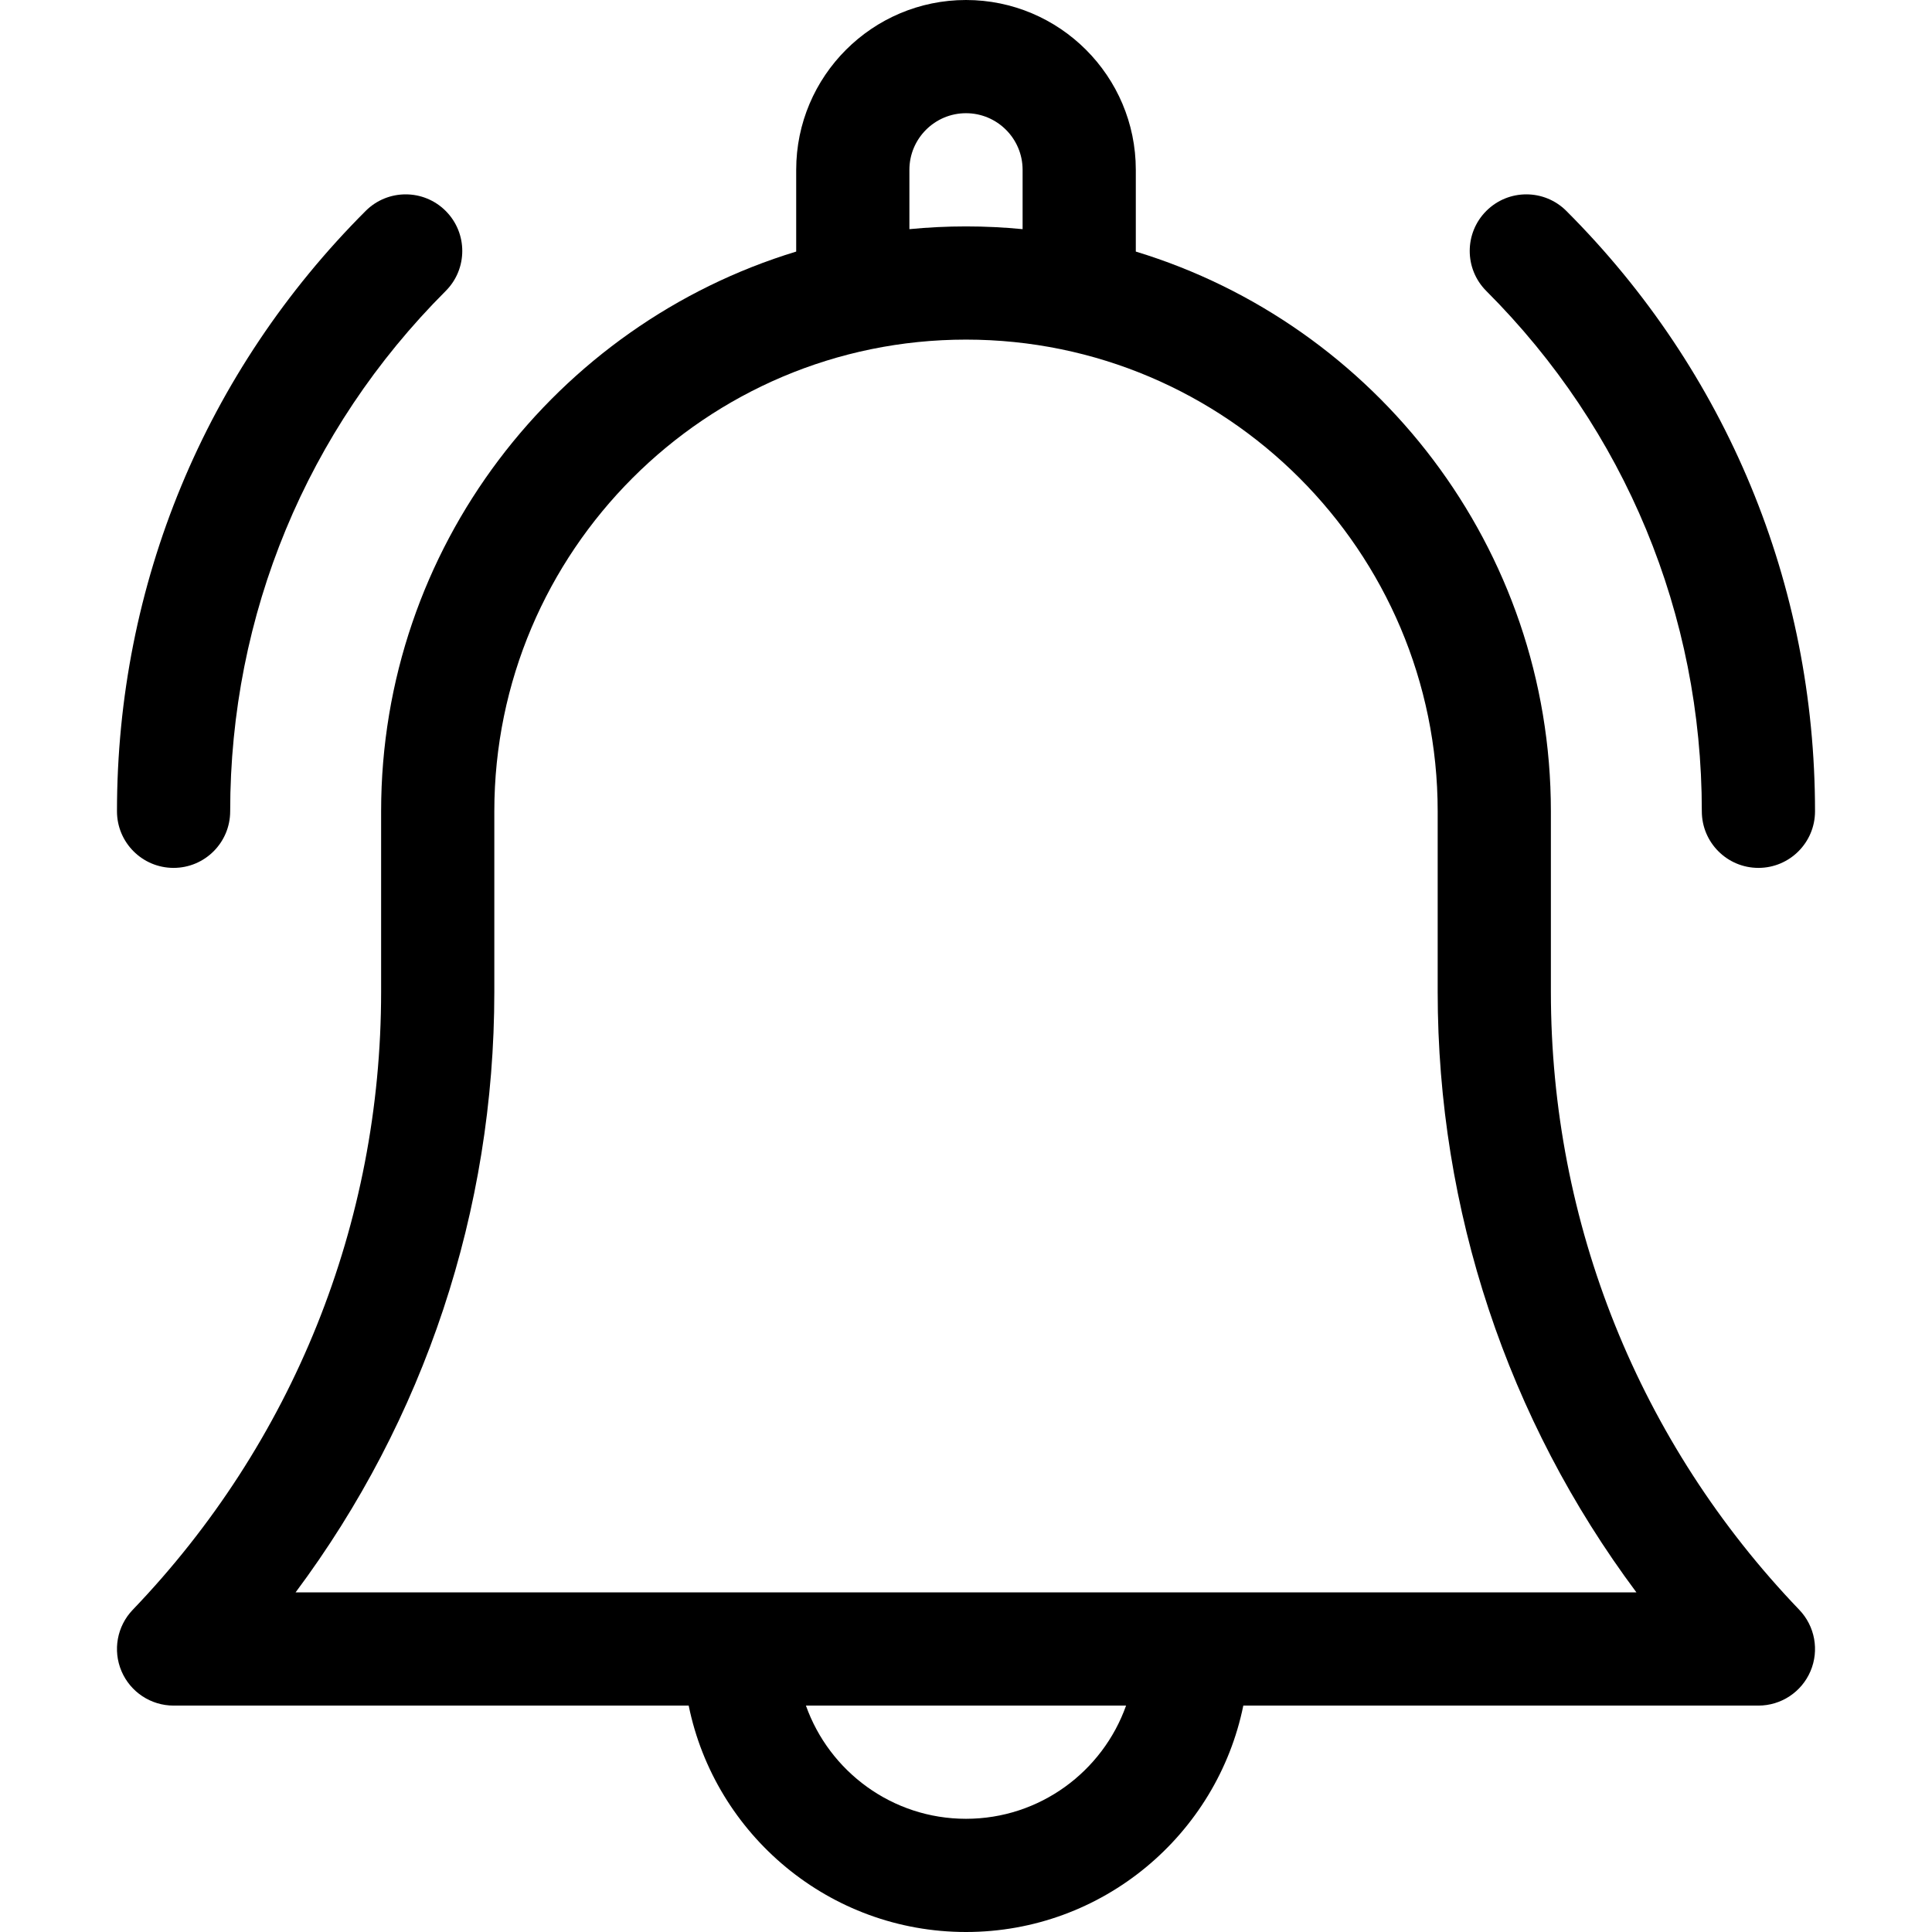
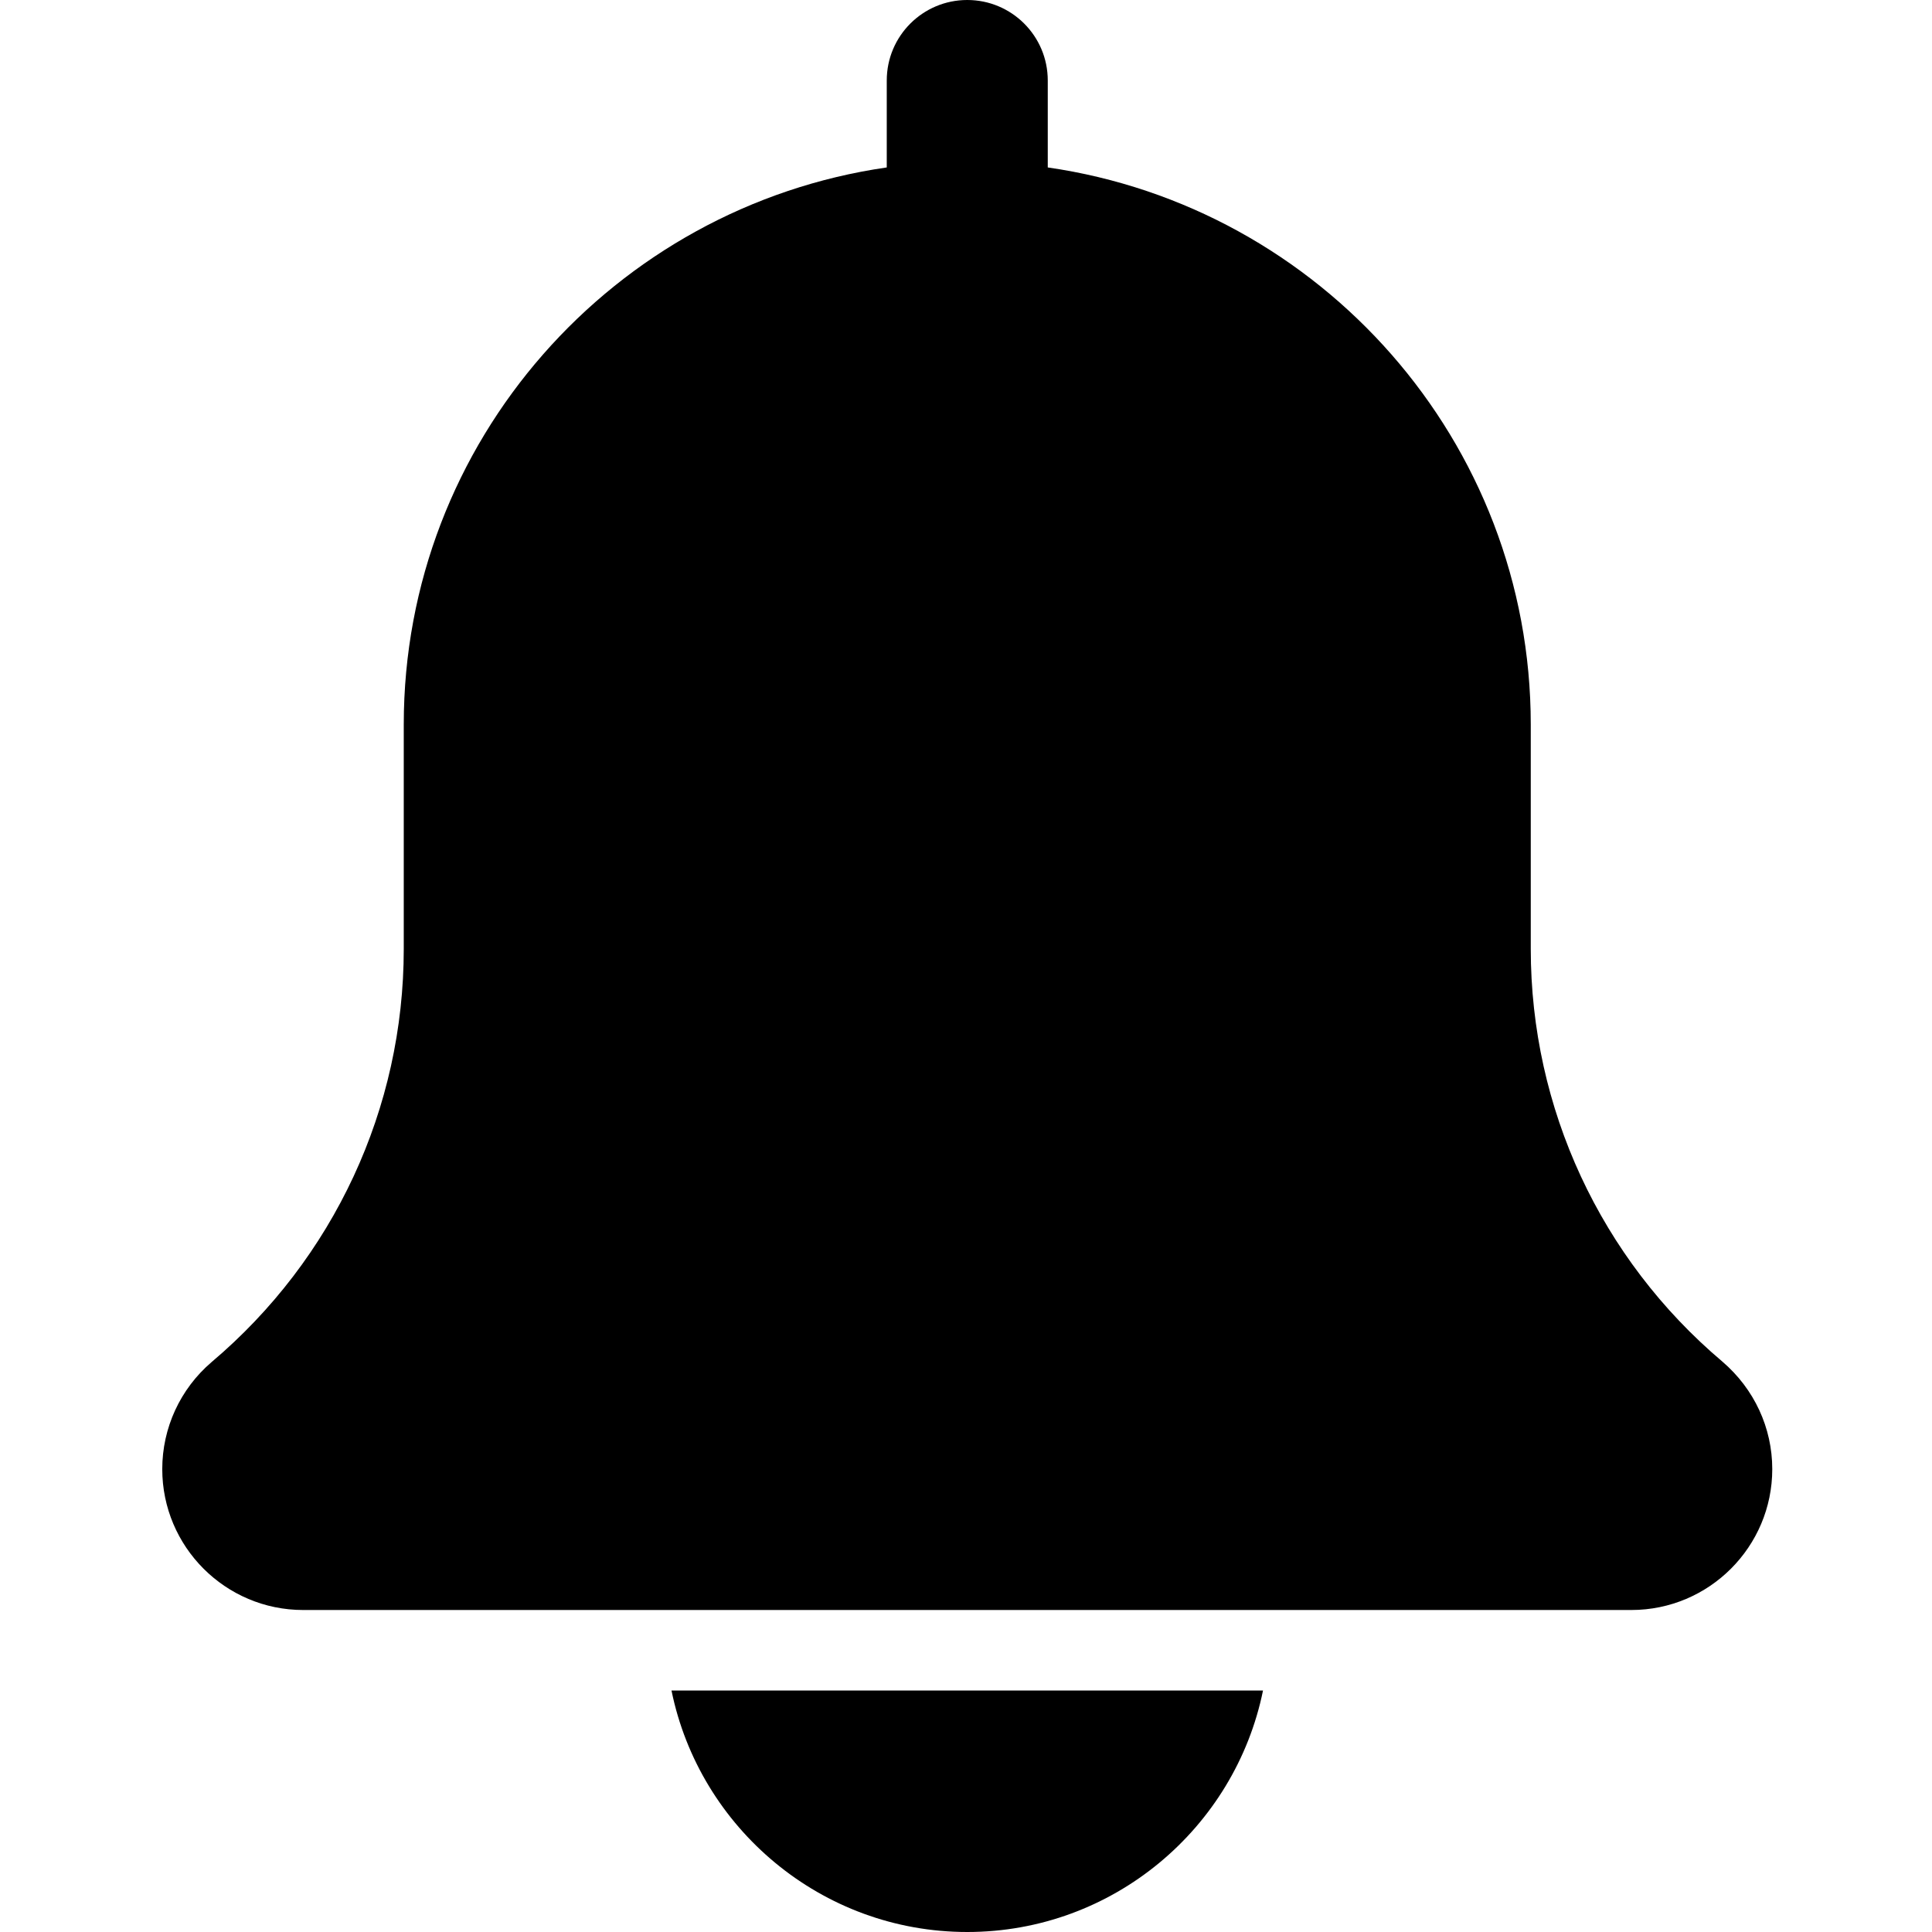
- <svg xmlns="http://www.w3.org/2000/svg" id="Capa_1" enable-background="new 0 0 512 512" height="512" viewBox="0 0 512 512" width="512">
-   <g>
-     <path d="m411 262.862v-47.862c0-69.822-46.411-129.001-110-148.33v-21.67c0-24.813-20.187-45-45-45s-45 20.187-45 45v21.67c-63.59 19.329-110 78.507-110 148.33v47.862c0 61.332-23.378 119.488-65.827 163.756-4.16 4.338-5.329 10.739-2.971 16.267s7.788 9.115 13.798 9.115h136.509c6.968 34.192 37.272 60 73.491 60 36.22 0 66.522-25.808 73.491-60h136.509c6.01 0 11.439-3.587 13.797-9.115s1.189-11.929-2.97-16.267c-42.449-44.268-65.827-102.425-65.827-163.756zm-170-217.862c0-8.271 6.729-15 15-15s15 6.729 15 15v15.728c-4.937-.476-9.94-.728-15-.728s-10.063.252-15 .728zm15 437c-19.555 0-36.228-12.541-42.42-30h84.84c-6.192 17.459-22.865 30-42.42 30zm-177.67-60c34.161-45.792 52.67-101.208 52.67-159.138v-47.862c0-68.925 56.075-125 125-125s125 56.075 125 125v47.862c0 57.93 18.509 113.346 52.671 159.138z" />
-     <path d="m451 215c0 8.284 6.716 15 15 15s15-6.716 15-15c0-60.1-23.404-116.603-65.901-159.1-5.857-5.857-15.355-5.858-21.213 0s-5.858 15.355 0 21.213c36.831 36.831 57.114 85.8 57.114 137.887z" />
-     <path d="m46 230c8.284 0 15-6.716 15-15 0-52.086 20.284-101.055 57.114-137.886 5.858-5.858 5.858-15.355 0-21.213-5.857-5.858-15.355-5.858-21.213 0-42.497 42.497-65.901 98.999-65.901 159.099 0 8.284 6.716 15 15 15z" />
-   </g>
+ <svg xmlns="http://www.w3.org/2000/svg" height="512pt" viewBox="-43 0 512 512" width="512pt">
+   <path d="m413.418 360.812c-32.254-27.266-50.75-67.117-50.75-109.336v-59.477c0-75.07-55.766-137.215-128-147.625v-23.043c0-11.797-9.559-21.332-21.336-21.332-11.773 0-21.332 9.535-21.332 21.332v23.043c-72.258 10.41-128 72.555-128 147.625v59.477c0 42.219-18.496 82.07-50.945 109.504-8.297 7.105-13.055 17.43-13.055 28.352 0 20.59 16.746 37.336 37.332 37.336h352c20.59 0 37.336-16.746 37.336-37.336 0-10.922-4.758-21.246-13.25-28.52zm0 0" />
+   <path d="m213.332 512c38.637 0 70.957-27.543 78.379-64h-156.758c7.426 36.457 39.746 64 78.379 64zm0 0" />
</svg>
